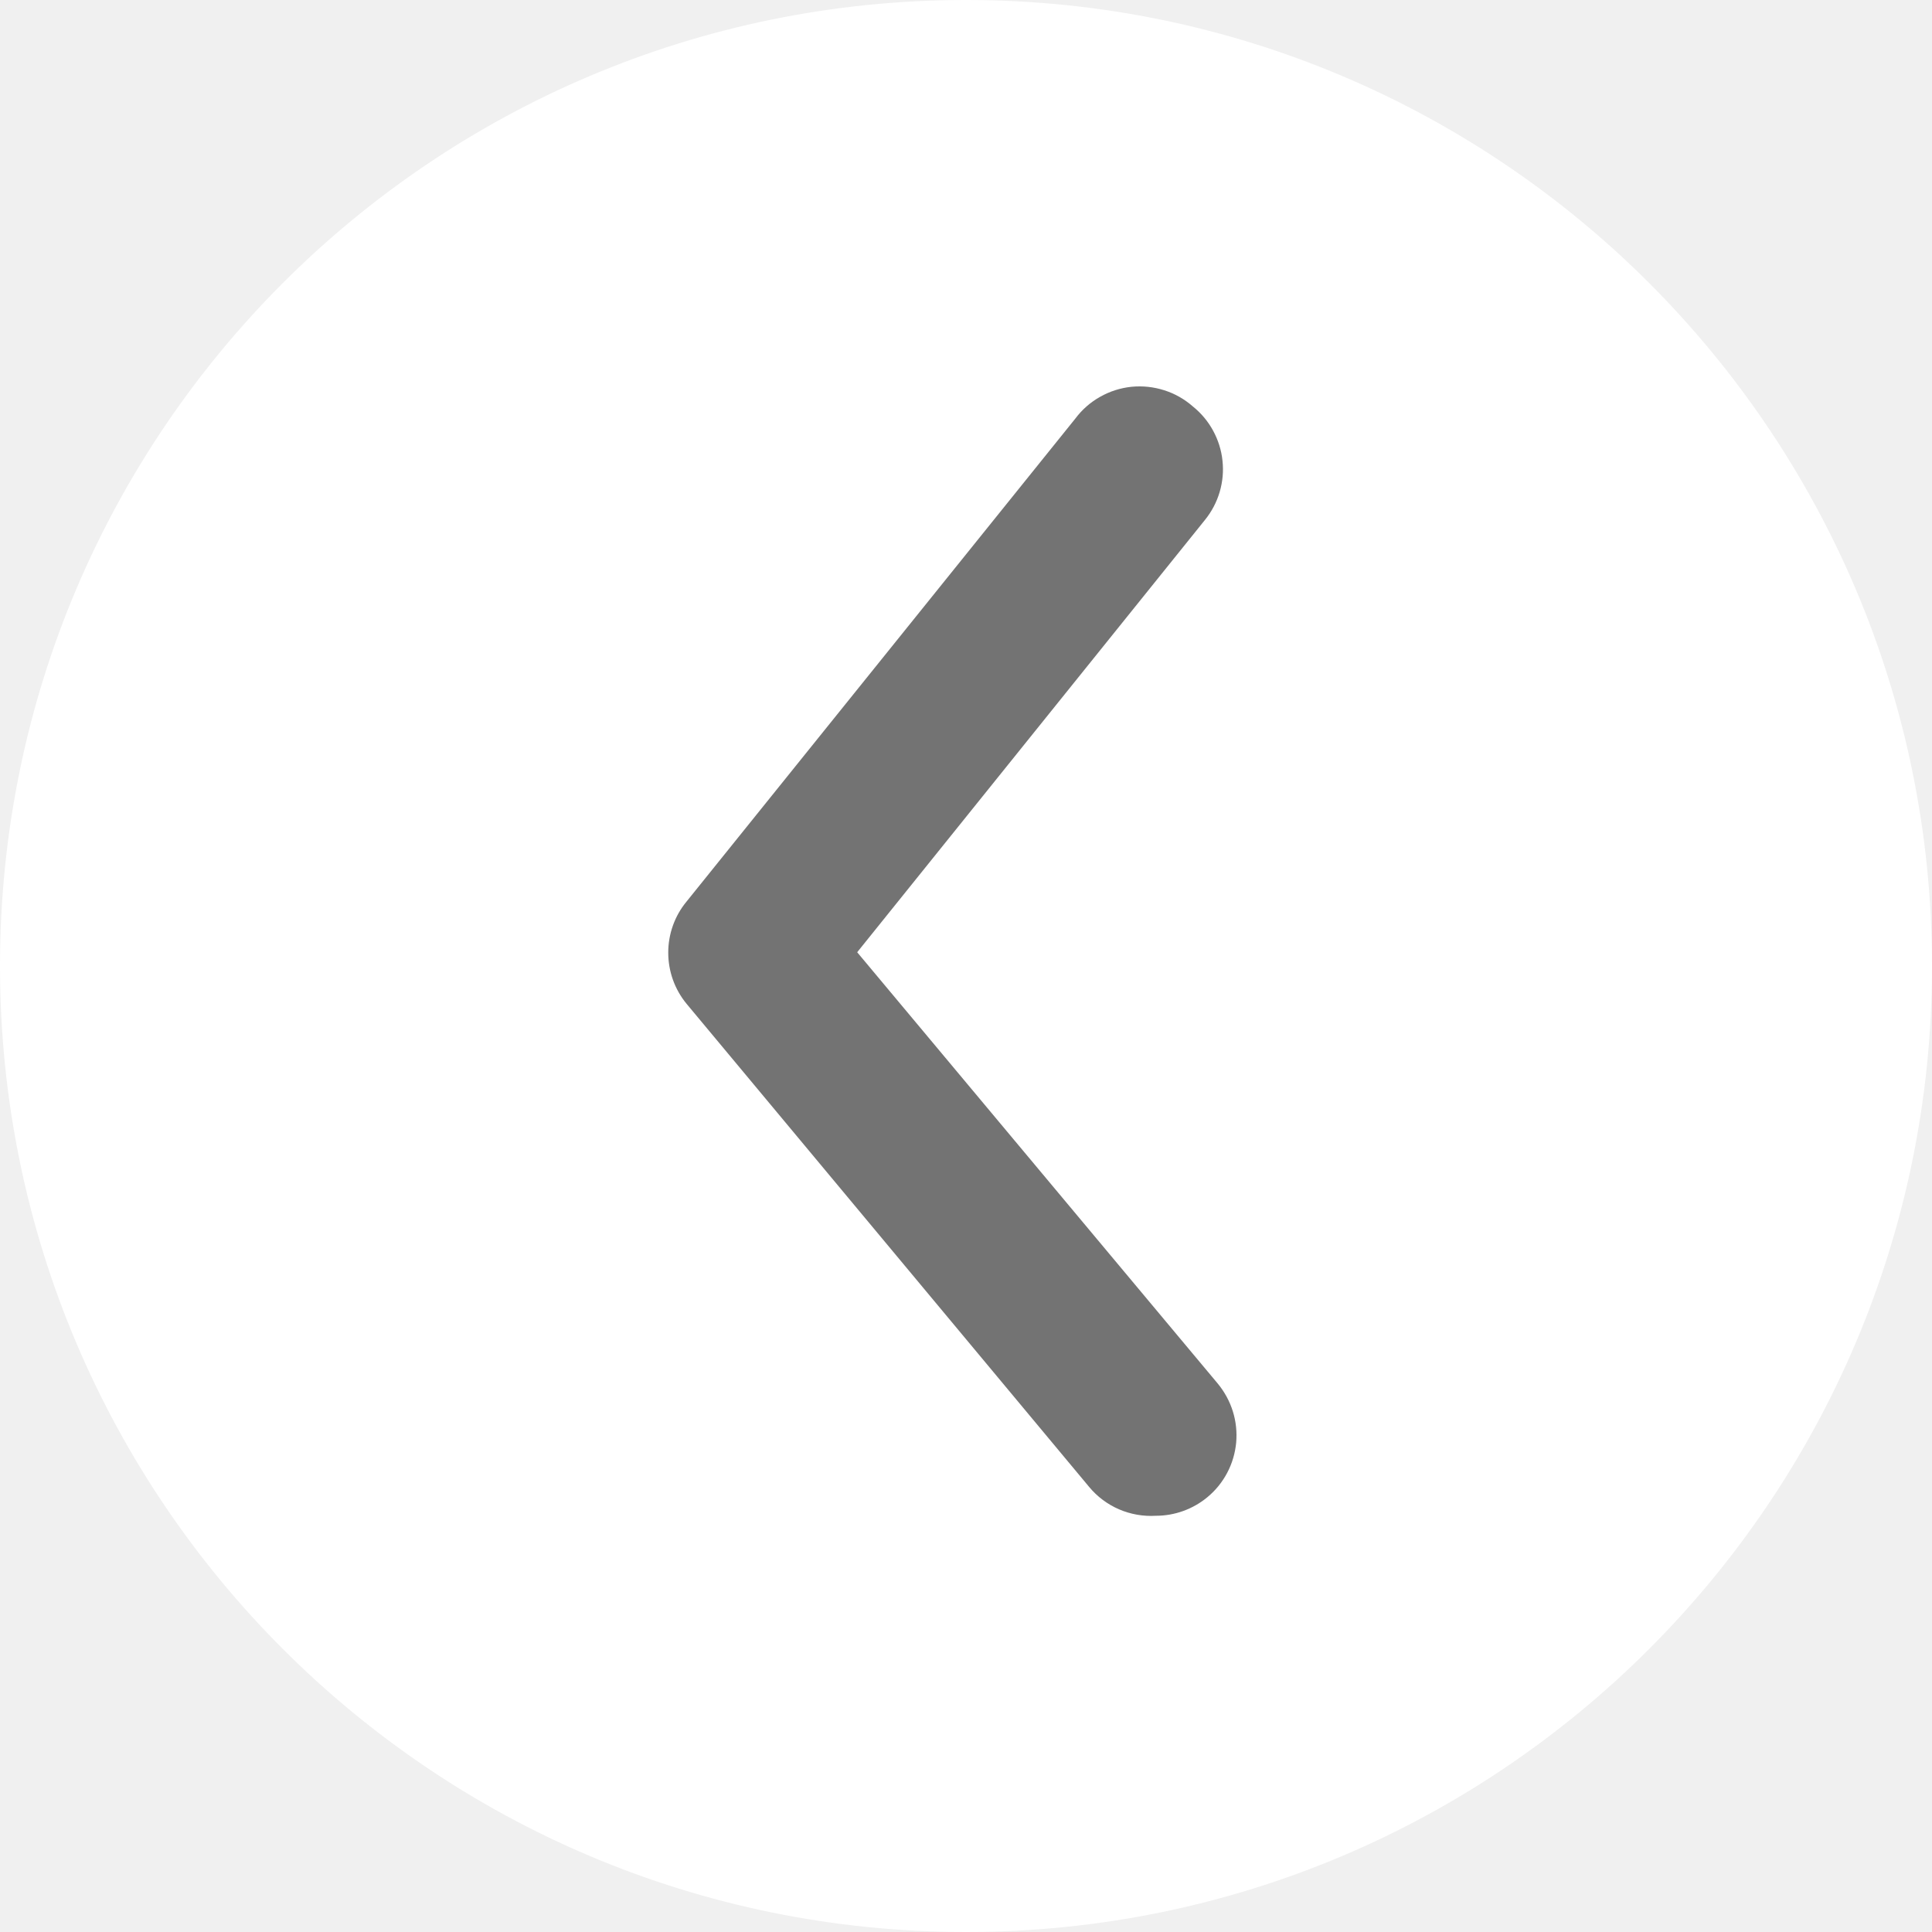
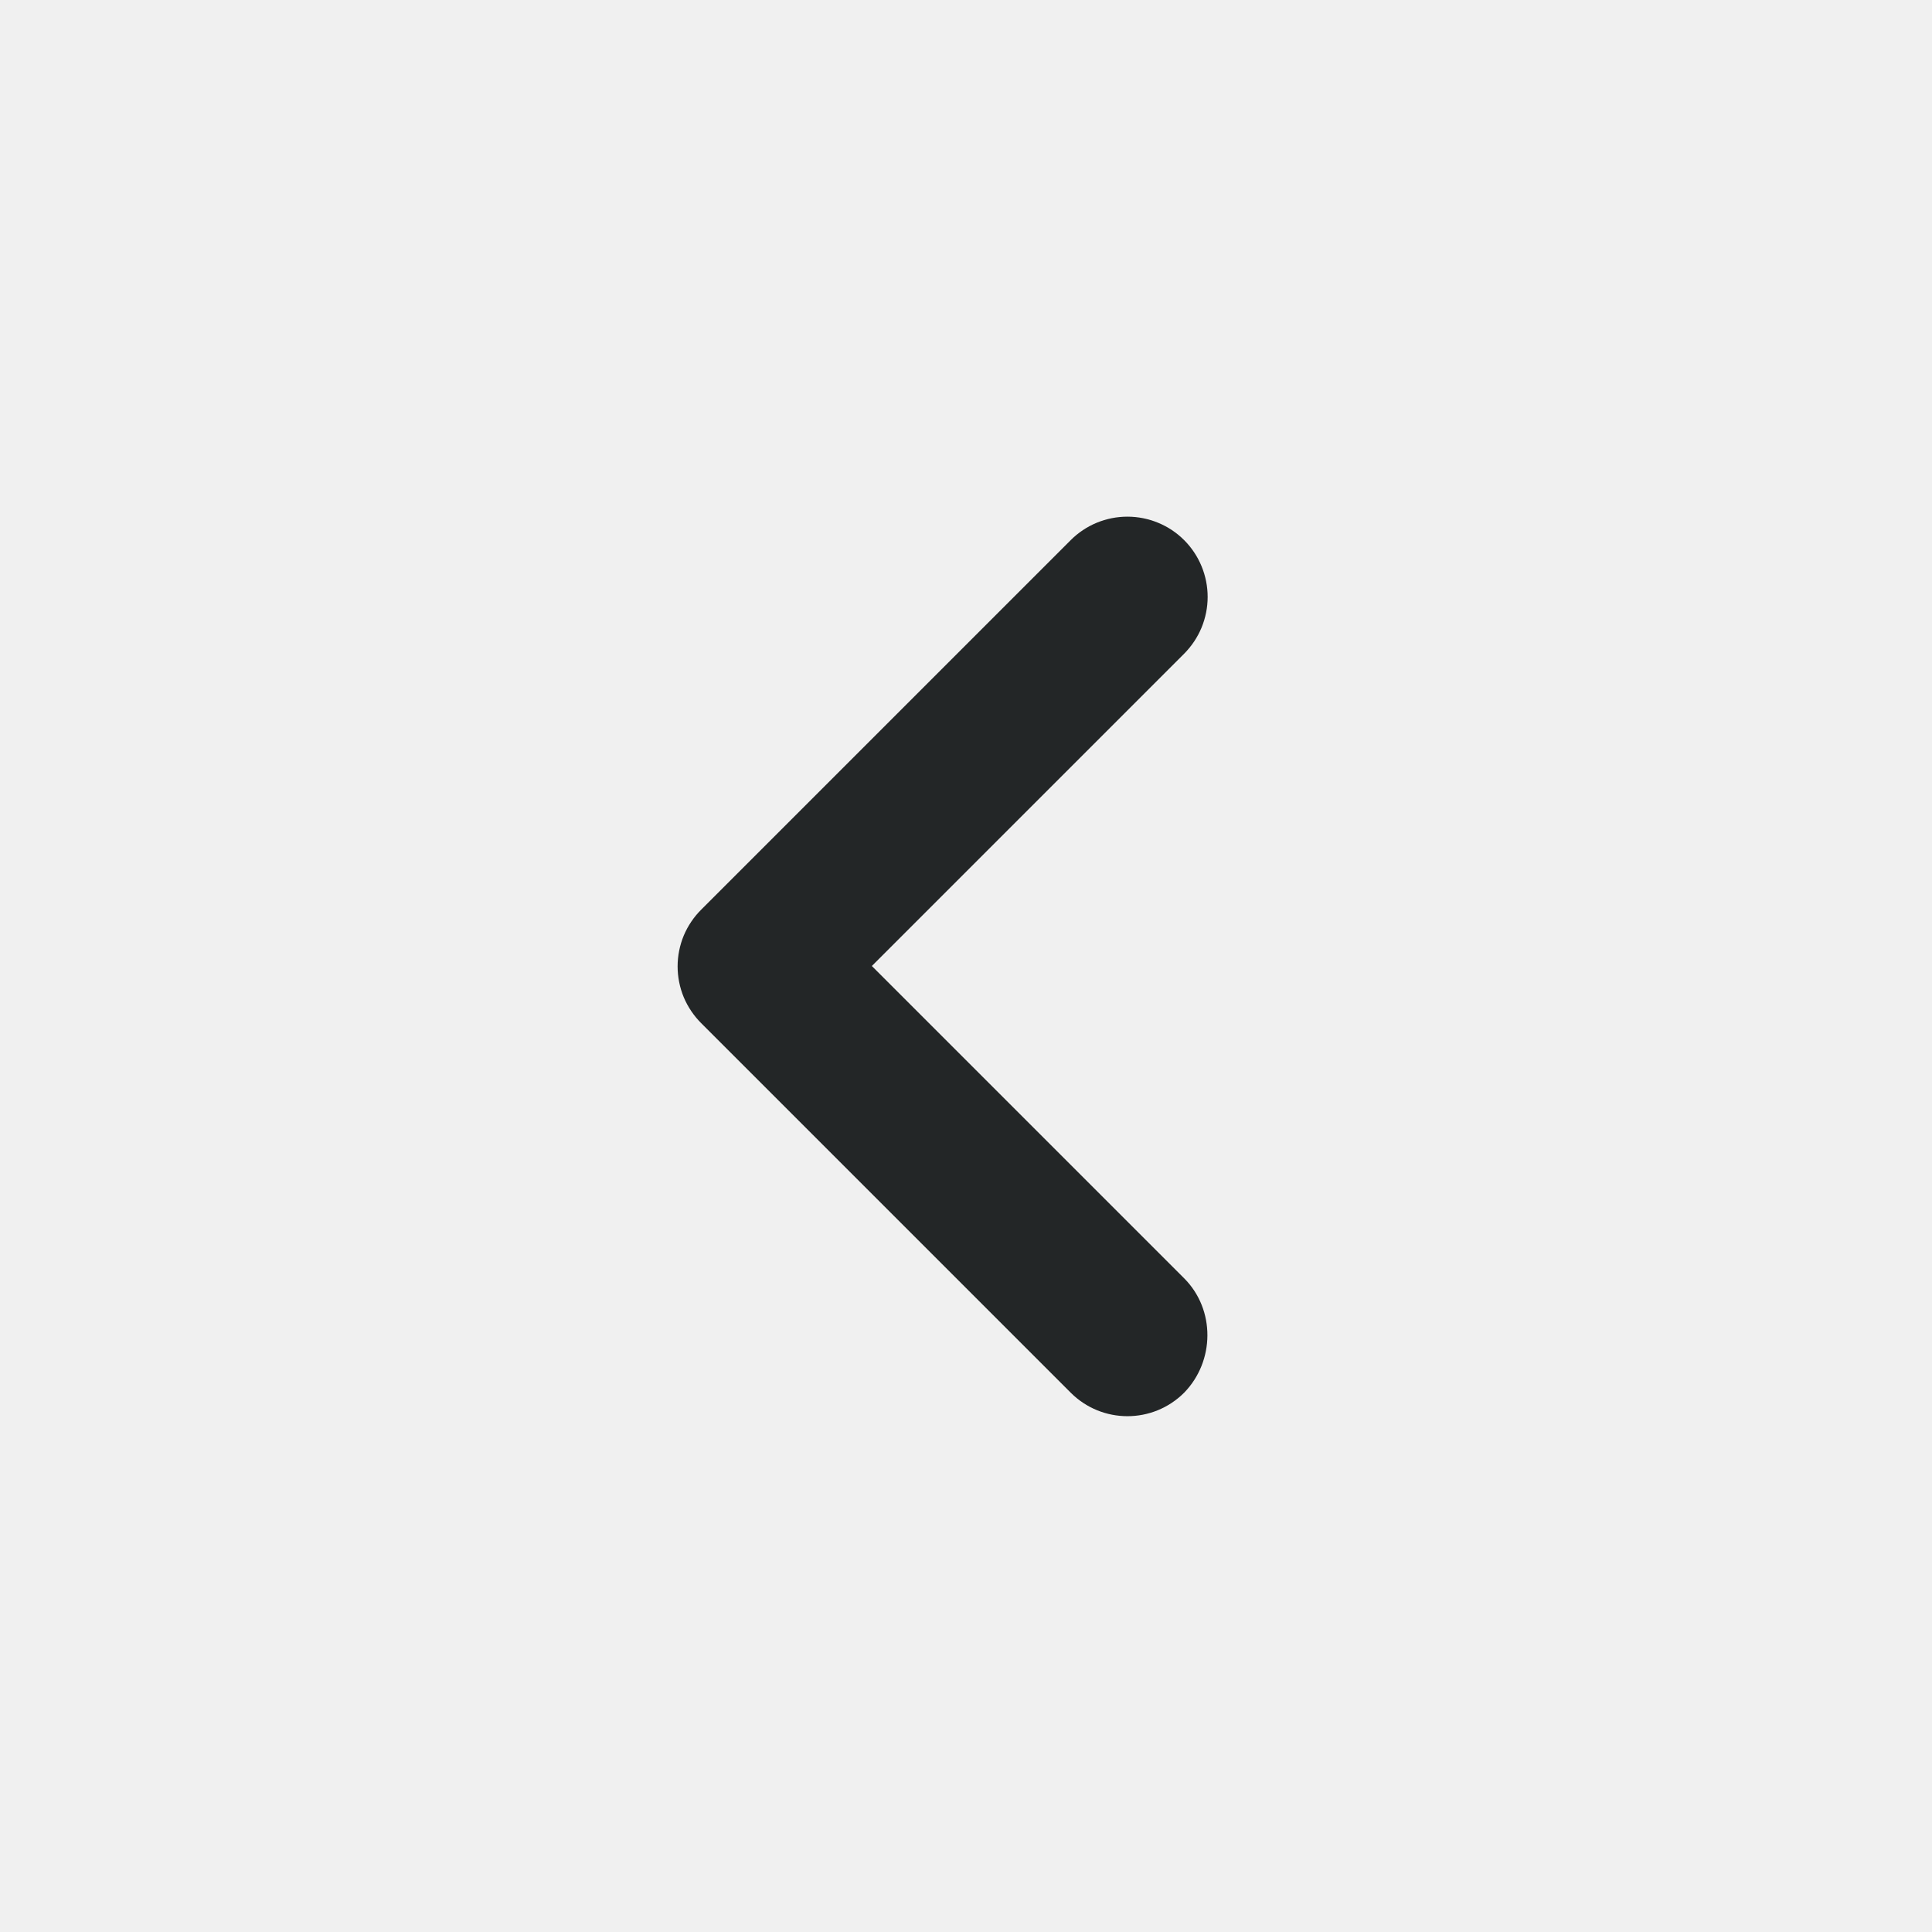
- <svg xmlns="http://www.w3.org/2000/svg" width="25" height="25" viewBox="0 0 25 25" fill="none">
-   <circle r="12.5" transform="matrix(-1 0 0 1 12.5 12.5)" fill="white" />
-   <path d="M14.957 19.614C15.2 19.614 15.436 19.529 15.623 19.374C15.729 19.287 15.816 19.179 15.88 19.058C15.944 18.937 15.983 18.804 15.996 18.668C16.008 18.532 15.994 18.394 15.953 18.263C15.912 18.132 15.846 18.011 15.759 17.905L11.092 12.322L15.592 6.728C15.678 6.622 15.743 6.499 15.782 6.368C15.821 6.236 15.834 6.098 15.819 5.962C15.805 5.825 15.763 5.693 15.697 5.572C15.632 5.452 15.543 5.346 15.436 5.26C15.328 5.165 15.202 5.093 15.065 5.05C14.928 5.006 14.784 4.991 14.641 5.005C14.498 5.02 14.36 5.064 14.235 5.135C14.11 5.205 14.001 5.301 13.915 5.416L8.884 11.666C8.73 11.852 8.647 12.086 8.647 12.327C8.647 12.569 8.73 12.802 8.884 12.989L14.092 19.239C14.196 19.365 14.329 19.465 14.479 19.53C14.63 19.595 14.793 19.624 14.957 19.614Z" fill="#737373" />
+ <svg xmlns="http://www.w3.org/2000/svg" width="26" height="26" viewBox="0 0 26 26" fill="none">
+   <path d="M15.936 17.203L11.733 13L15.936 8.797C16.036 8.696 16.116 8.577 16.17 8.446C16.224 8.315 16.252 8.175 16.252 8.033C16.252 7.891 16.224 7.751 16.17 7.62C16.116 7.489 16.036 7.369 15.936 7.269C15.836 7.169 15.717 7.089 15.585 7.035C15.454 6.981 15.314 6.953 15.172 6.953C15.03 6.953 14.89 6.981 14.759 7.035C14.628 7.089 14.509 7.169 14.409 7.269L9.436 12.242C9.336 12.342 9.256 12.461 9.201 12.592C9.147 12.723 9.119 12.864 9.119 13.005C9.119 13.147 9.147 13.288 9.201 13.419C9.256 13.55 9.336 13.669 9.436 13.769L14.409 18.742C14.831 19.164 15.514 19.164 15.936 18.742C16.348 18.319 16.358 17.626 15.936 17.203Z" fill="#232627" />
</svg>
